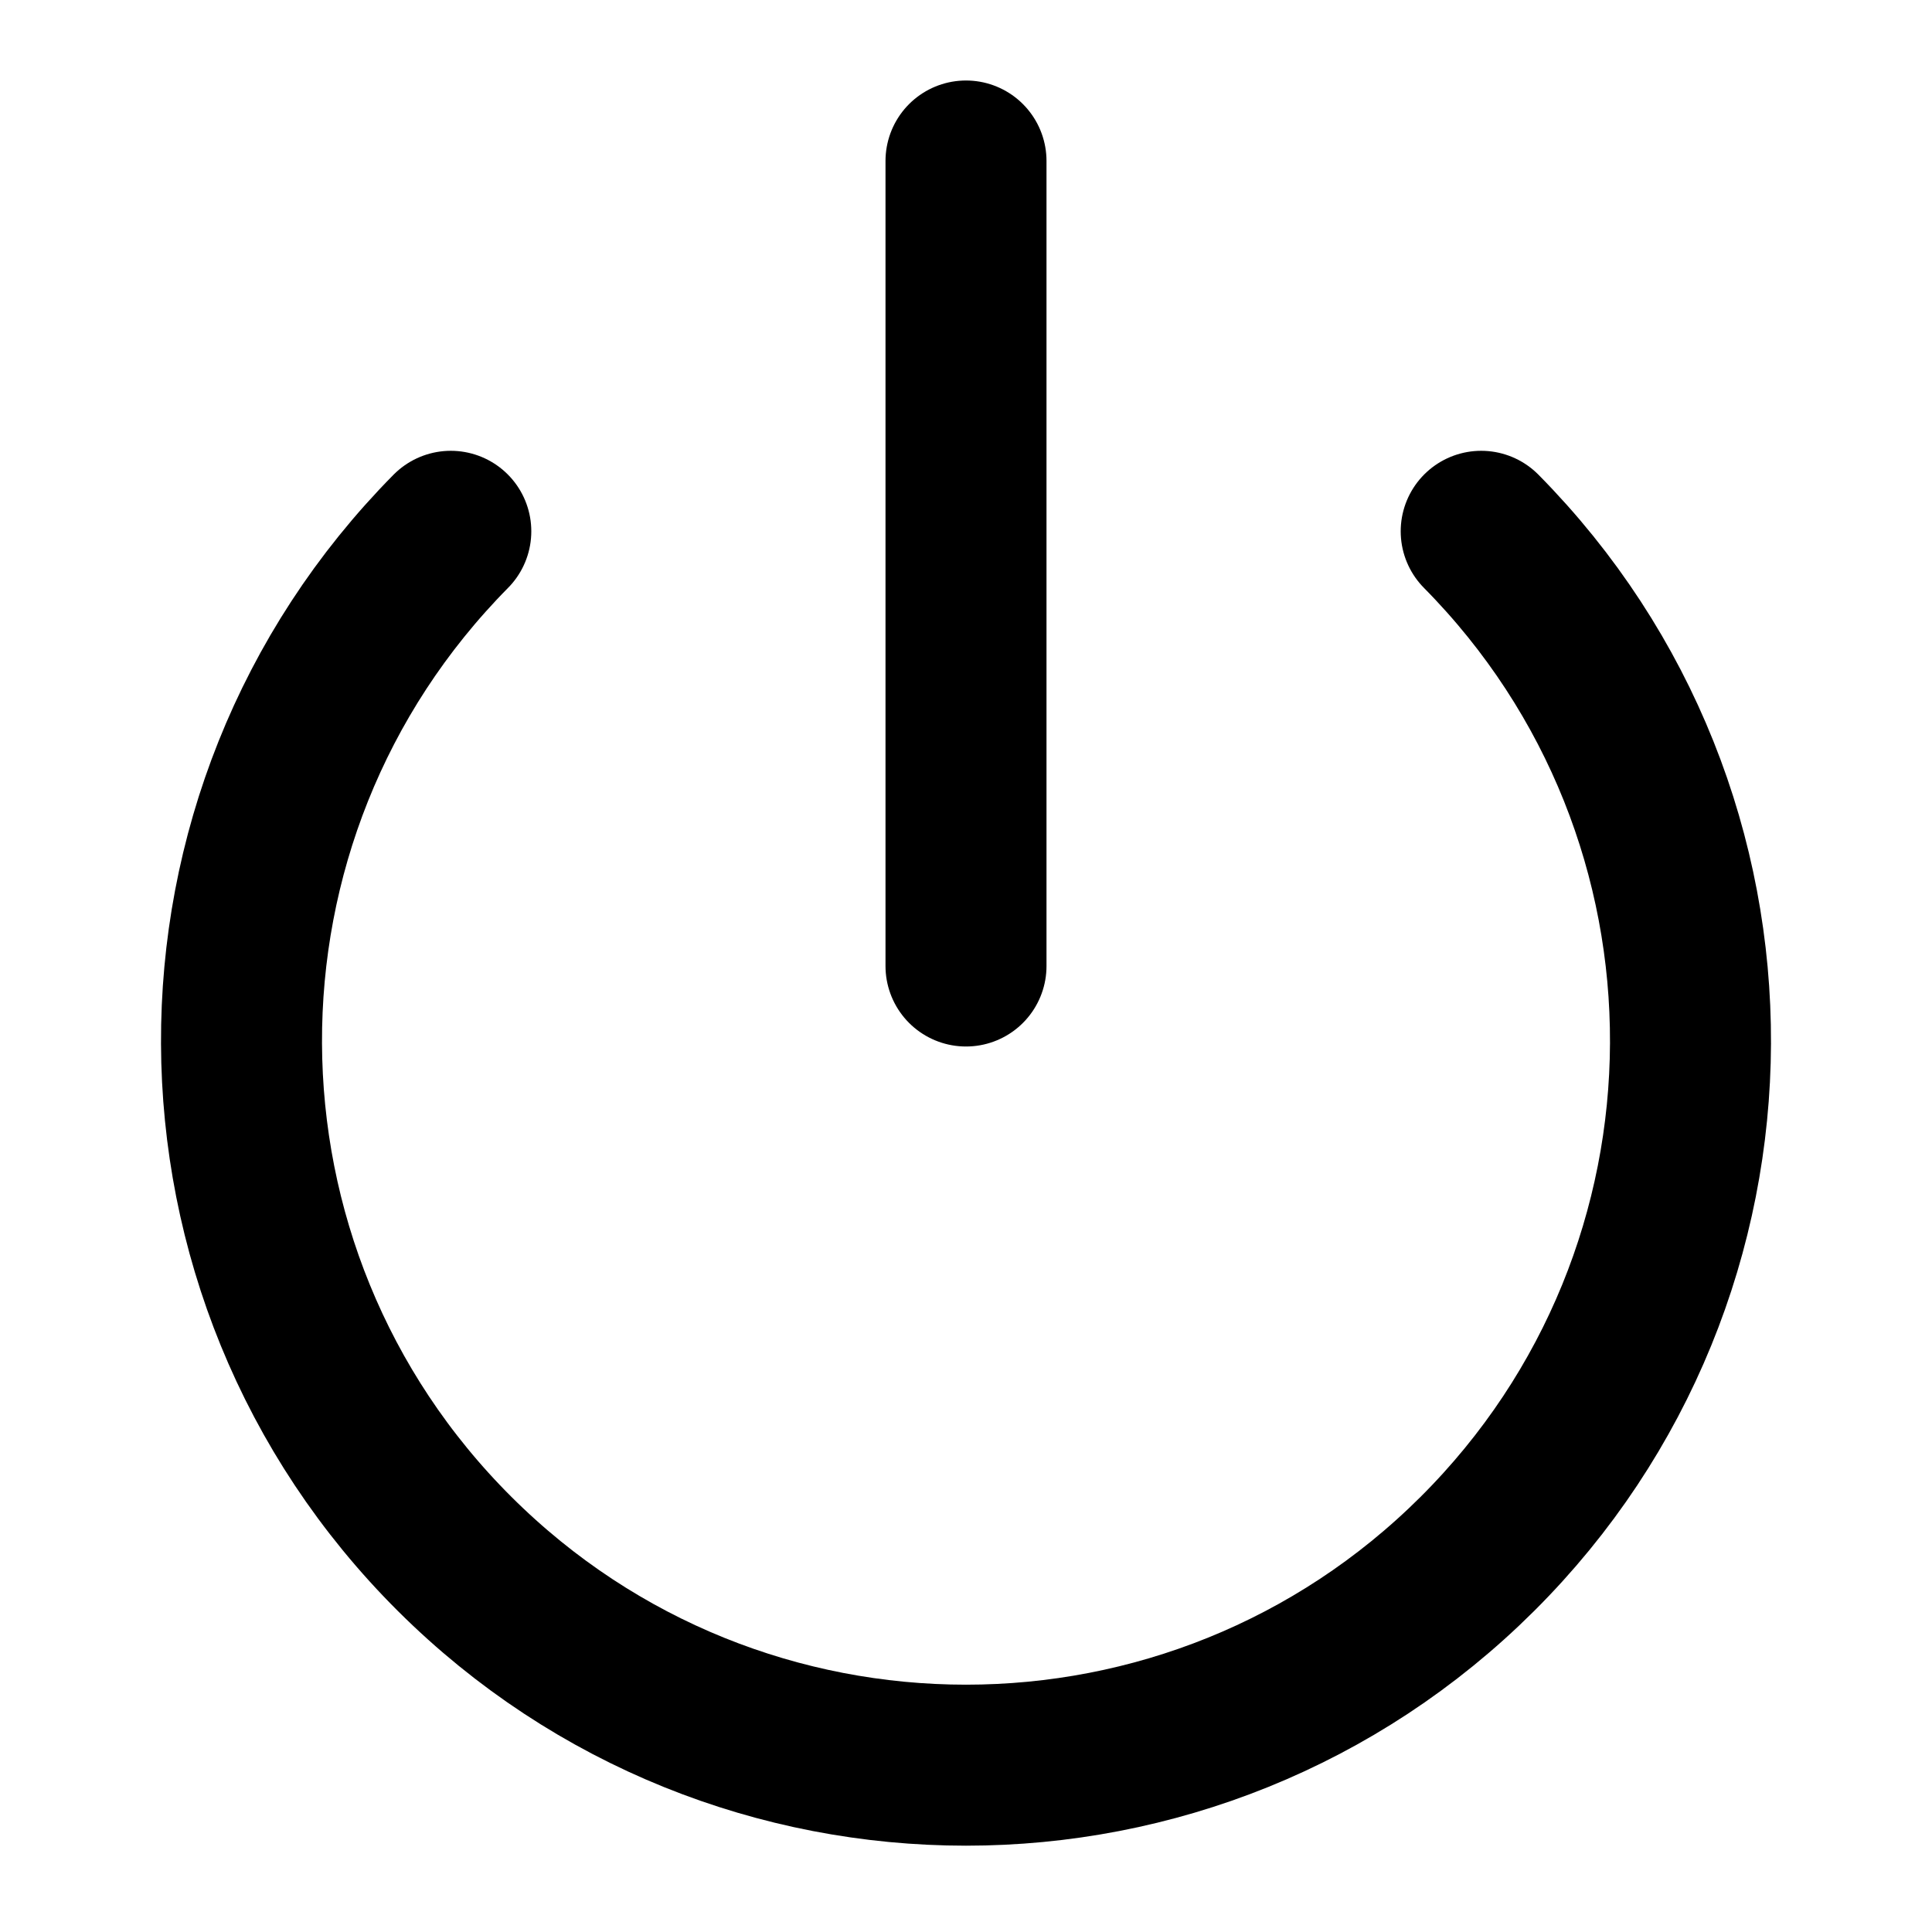
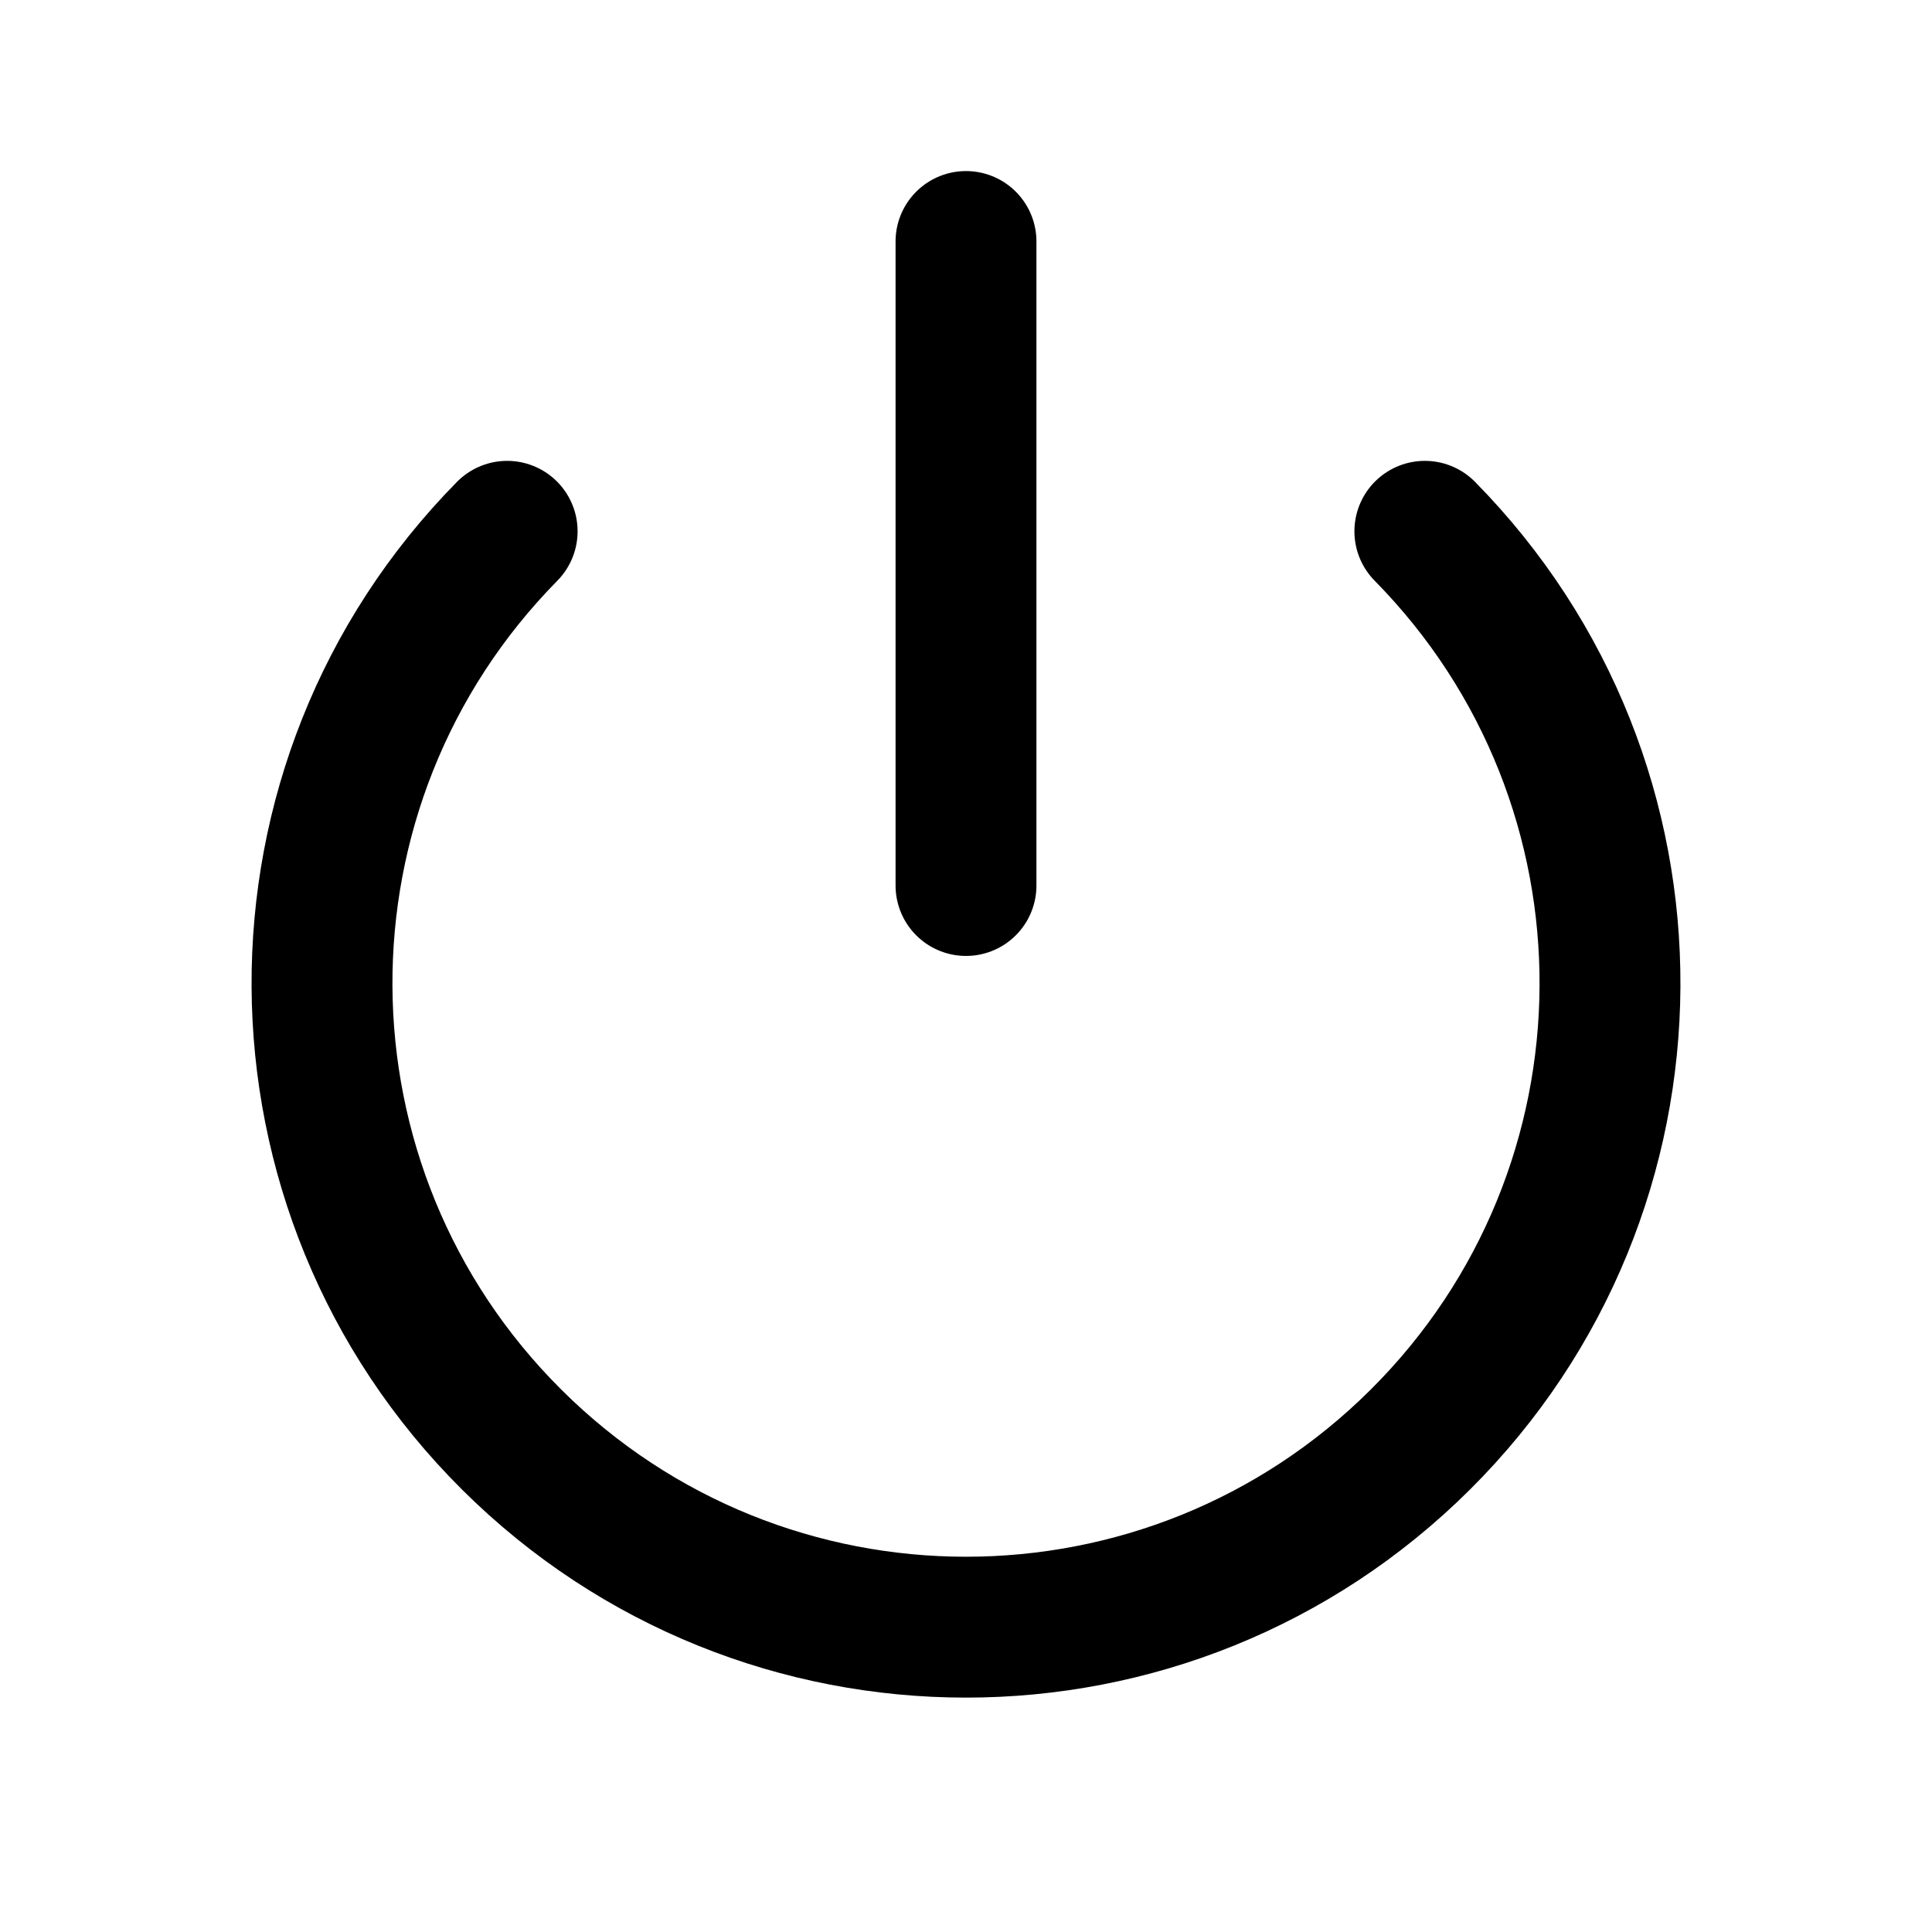
- <svg xmlns="http://www.w3.org/2000/svg" width="24" height="24" viewBox="0 0 24 24" fill="none" stroke="#000" stroke-width="2" stroke-linecap="round" stroke-linejoin="round">
-   <path d="M12 2v10" />
-   <path d="M18.4 6.6a9 9 0 1 1-12.8 0" />
+ <svg xmlns="http://www.w3.org/2000/svg" width="24" height="24" viewBox="0 0 24 24" fill="none" stroke="#000" stroke-linecap="round" stroke-linejoin="round">
+   <path d="M12 3v8" stroke-width="1.75" />
+   <path d="M17.7 6.6a8 8 0 1 1-11.4 0" stroke-width="1.75" />
</svg>
